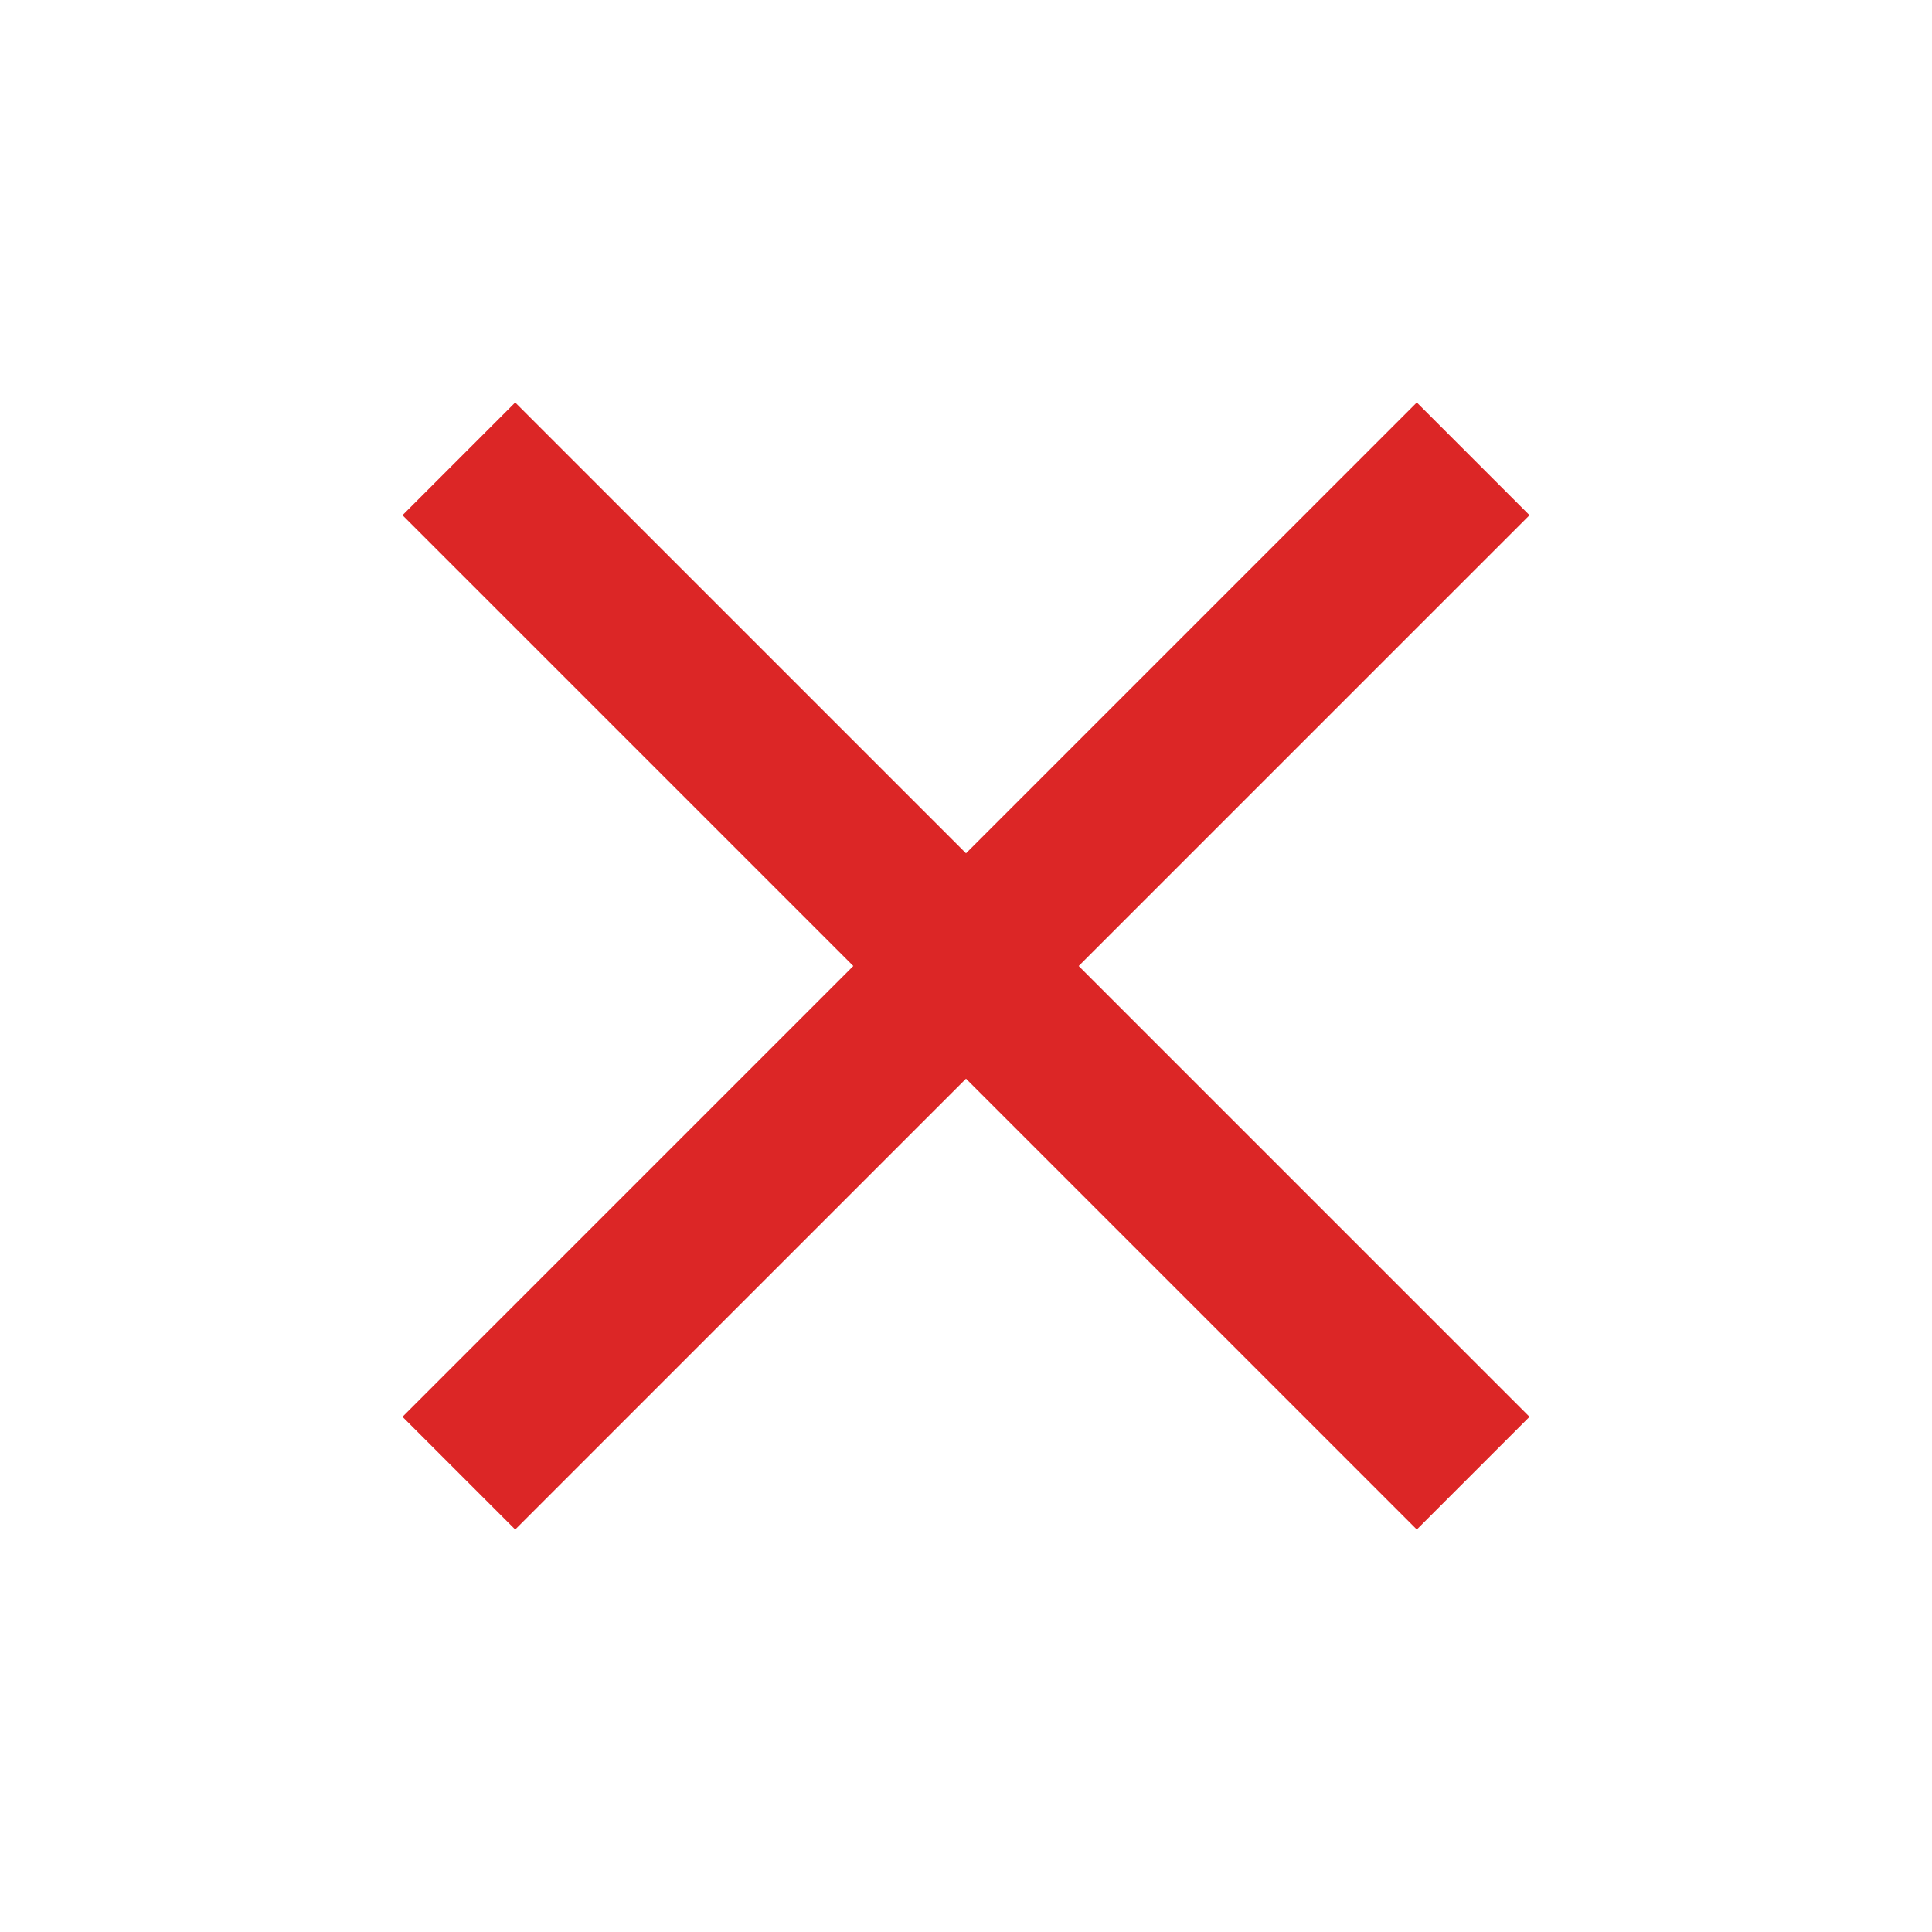
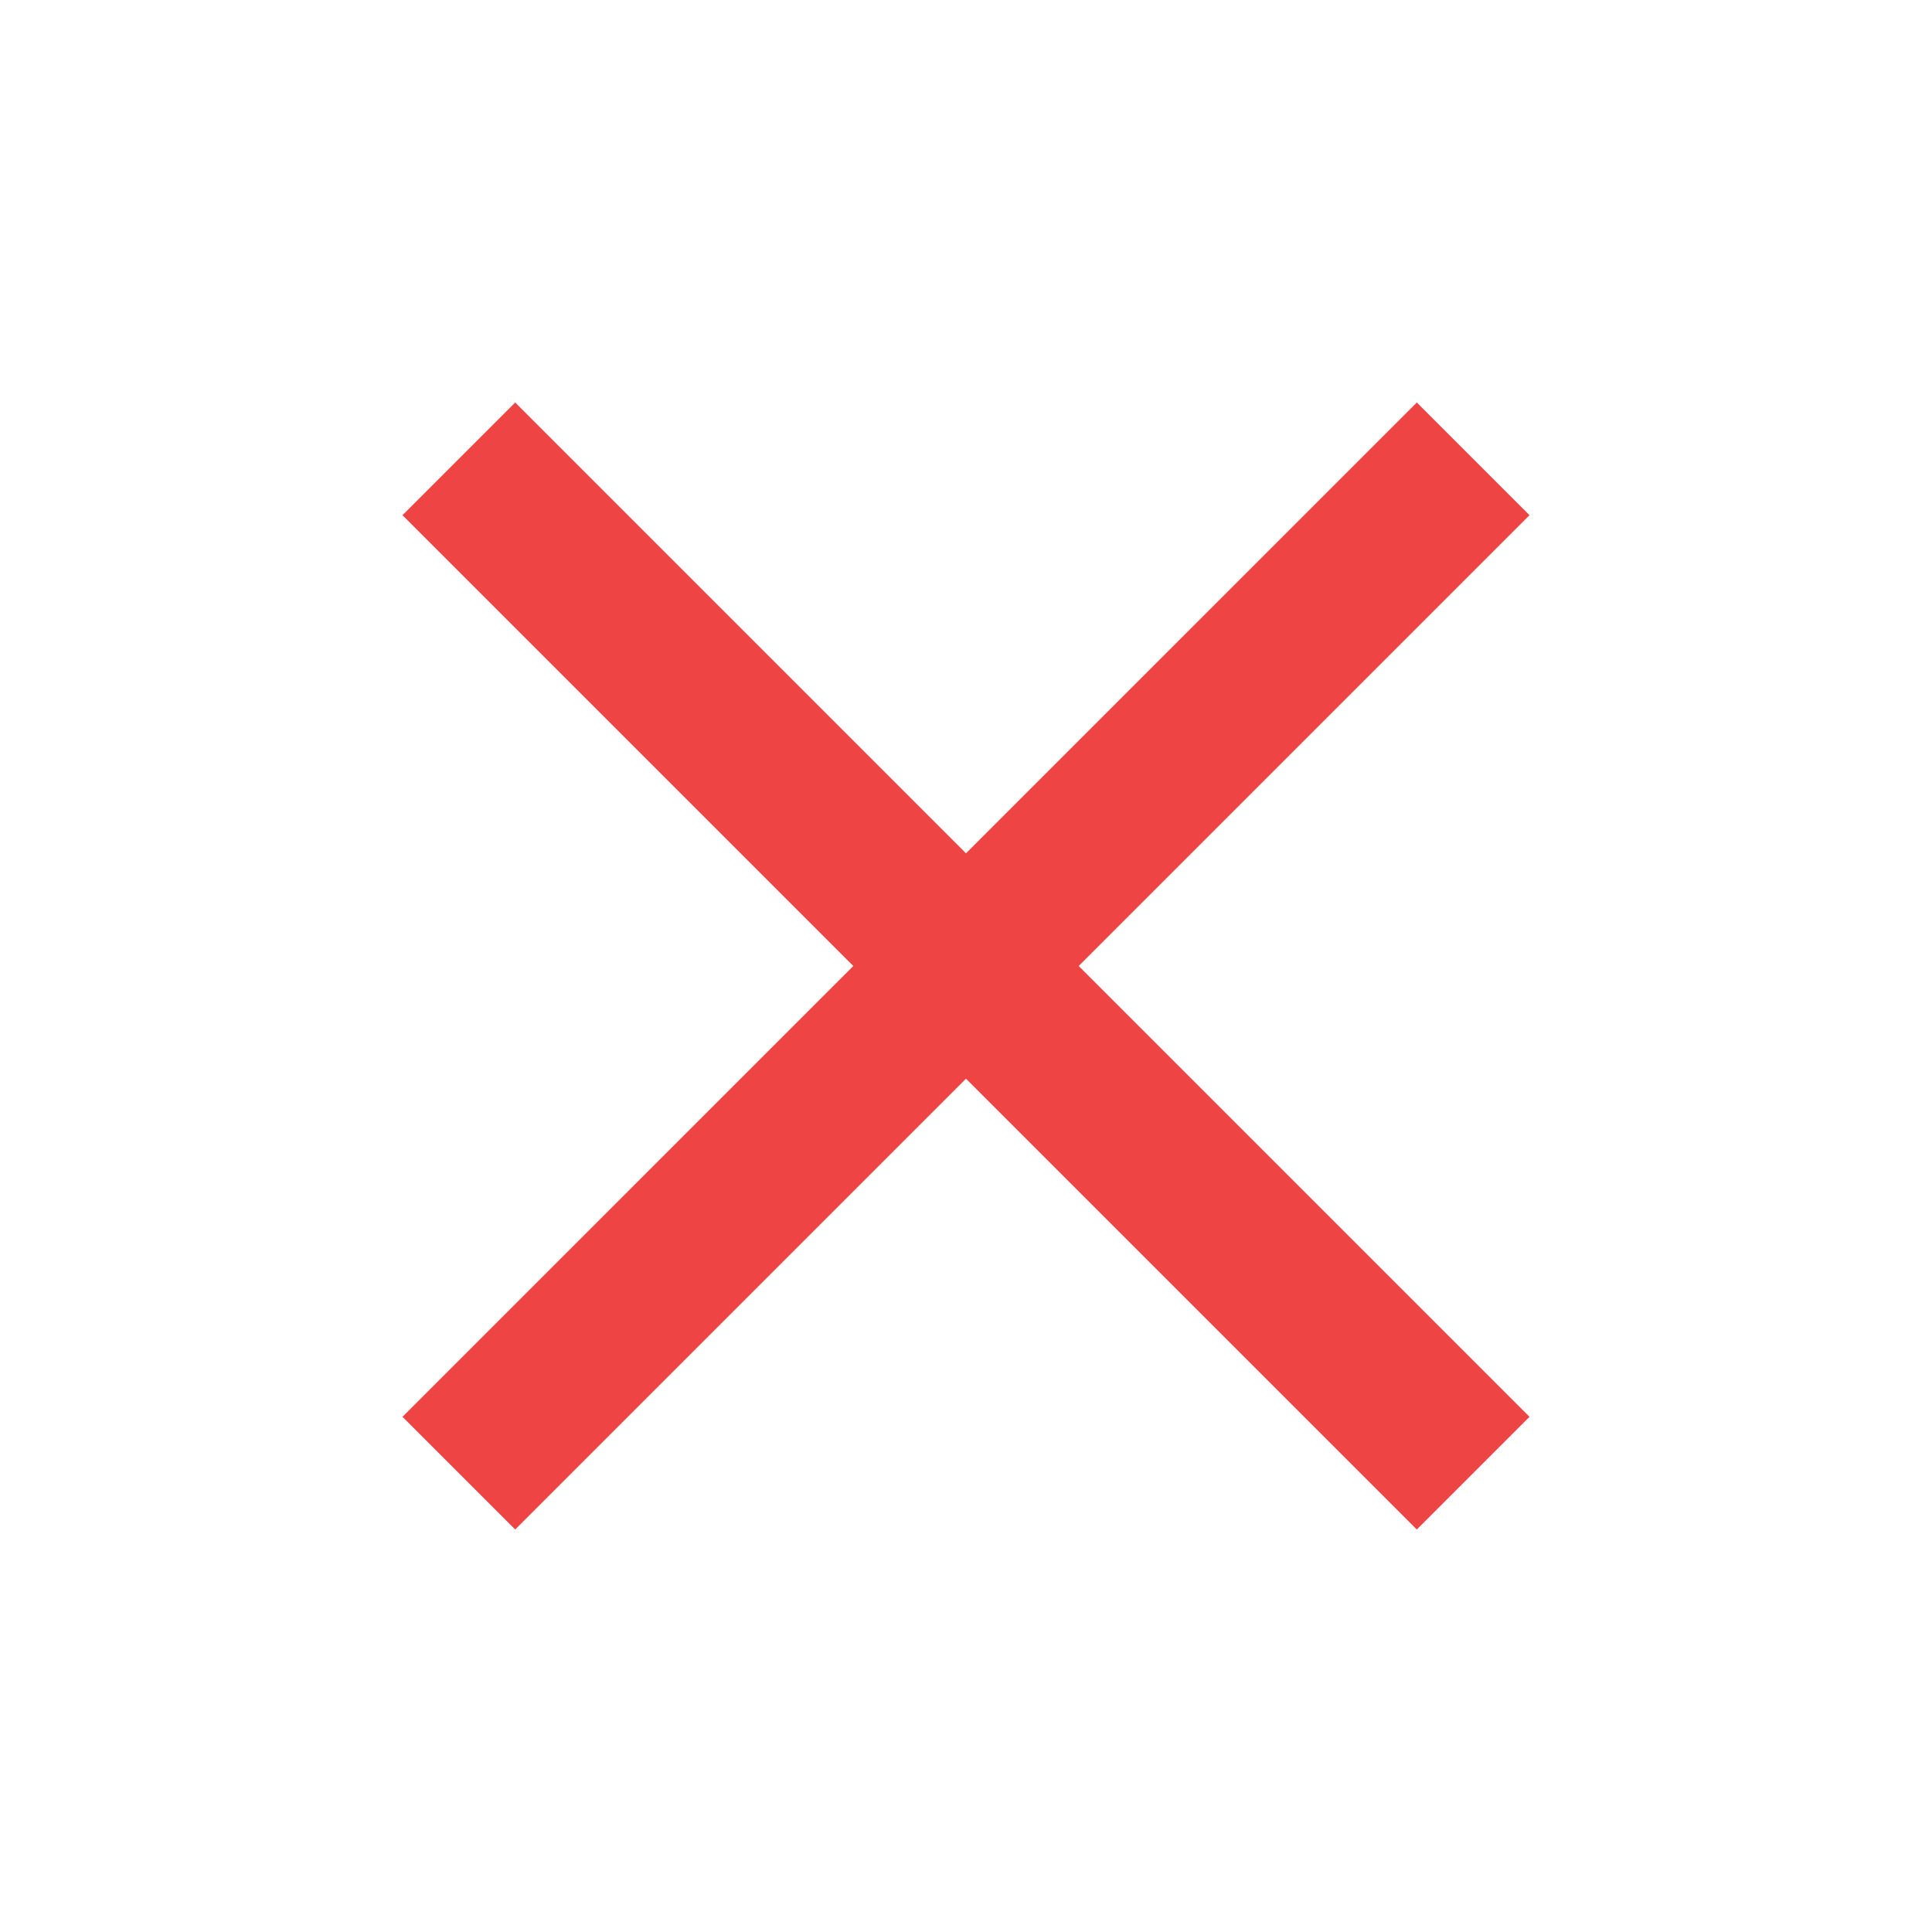
- <svg xmlns="http://www.w3.org/2000/svg" height="24px" viewBox="0 -960 960 960" width="24px" fill="#DC2626 ">
+ <svg xmlns="http://www.w3.org/2000/svg" height="24px" viewBox="0 -960 960 960" width="24px" fill="#EF4444">
  <path d="m256-200-56-56 224-224-224-224 56-56 224 224 224-224 56 56-224 224 224 224-56 56-224-224-224 224Z" />
</svg>
